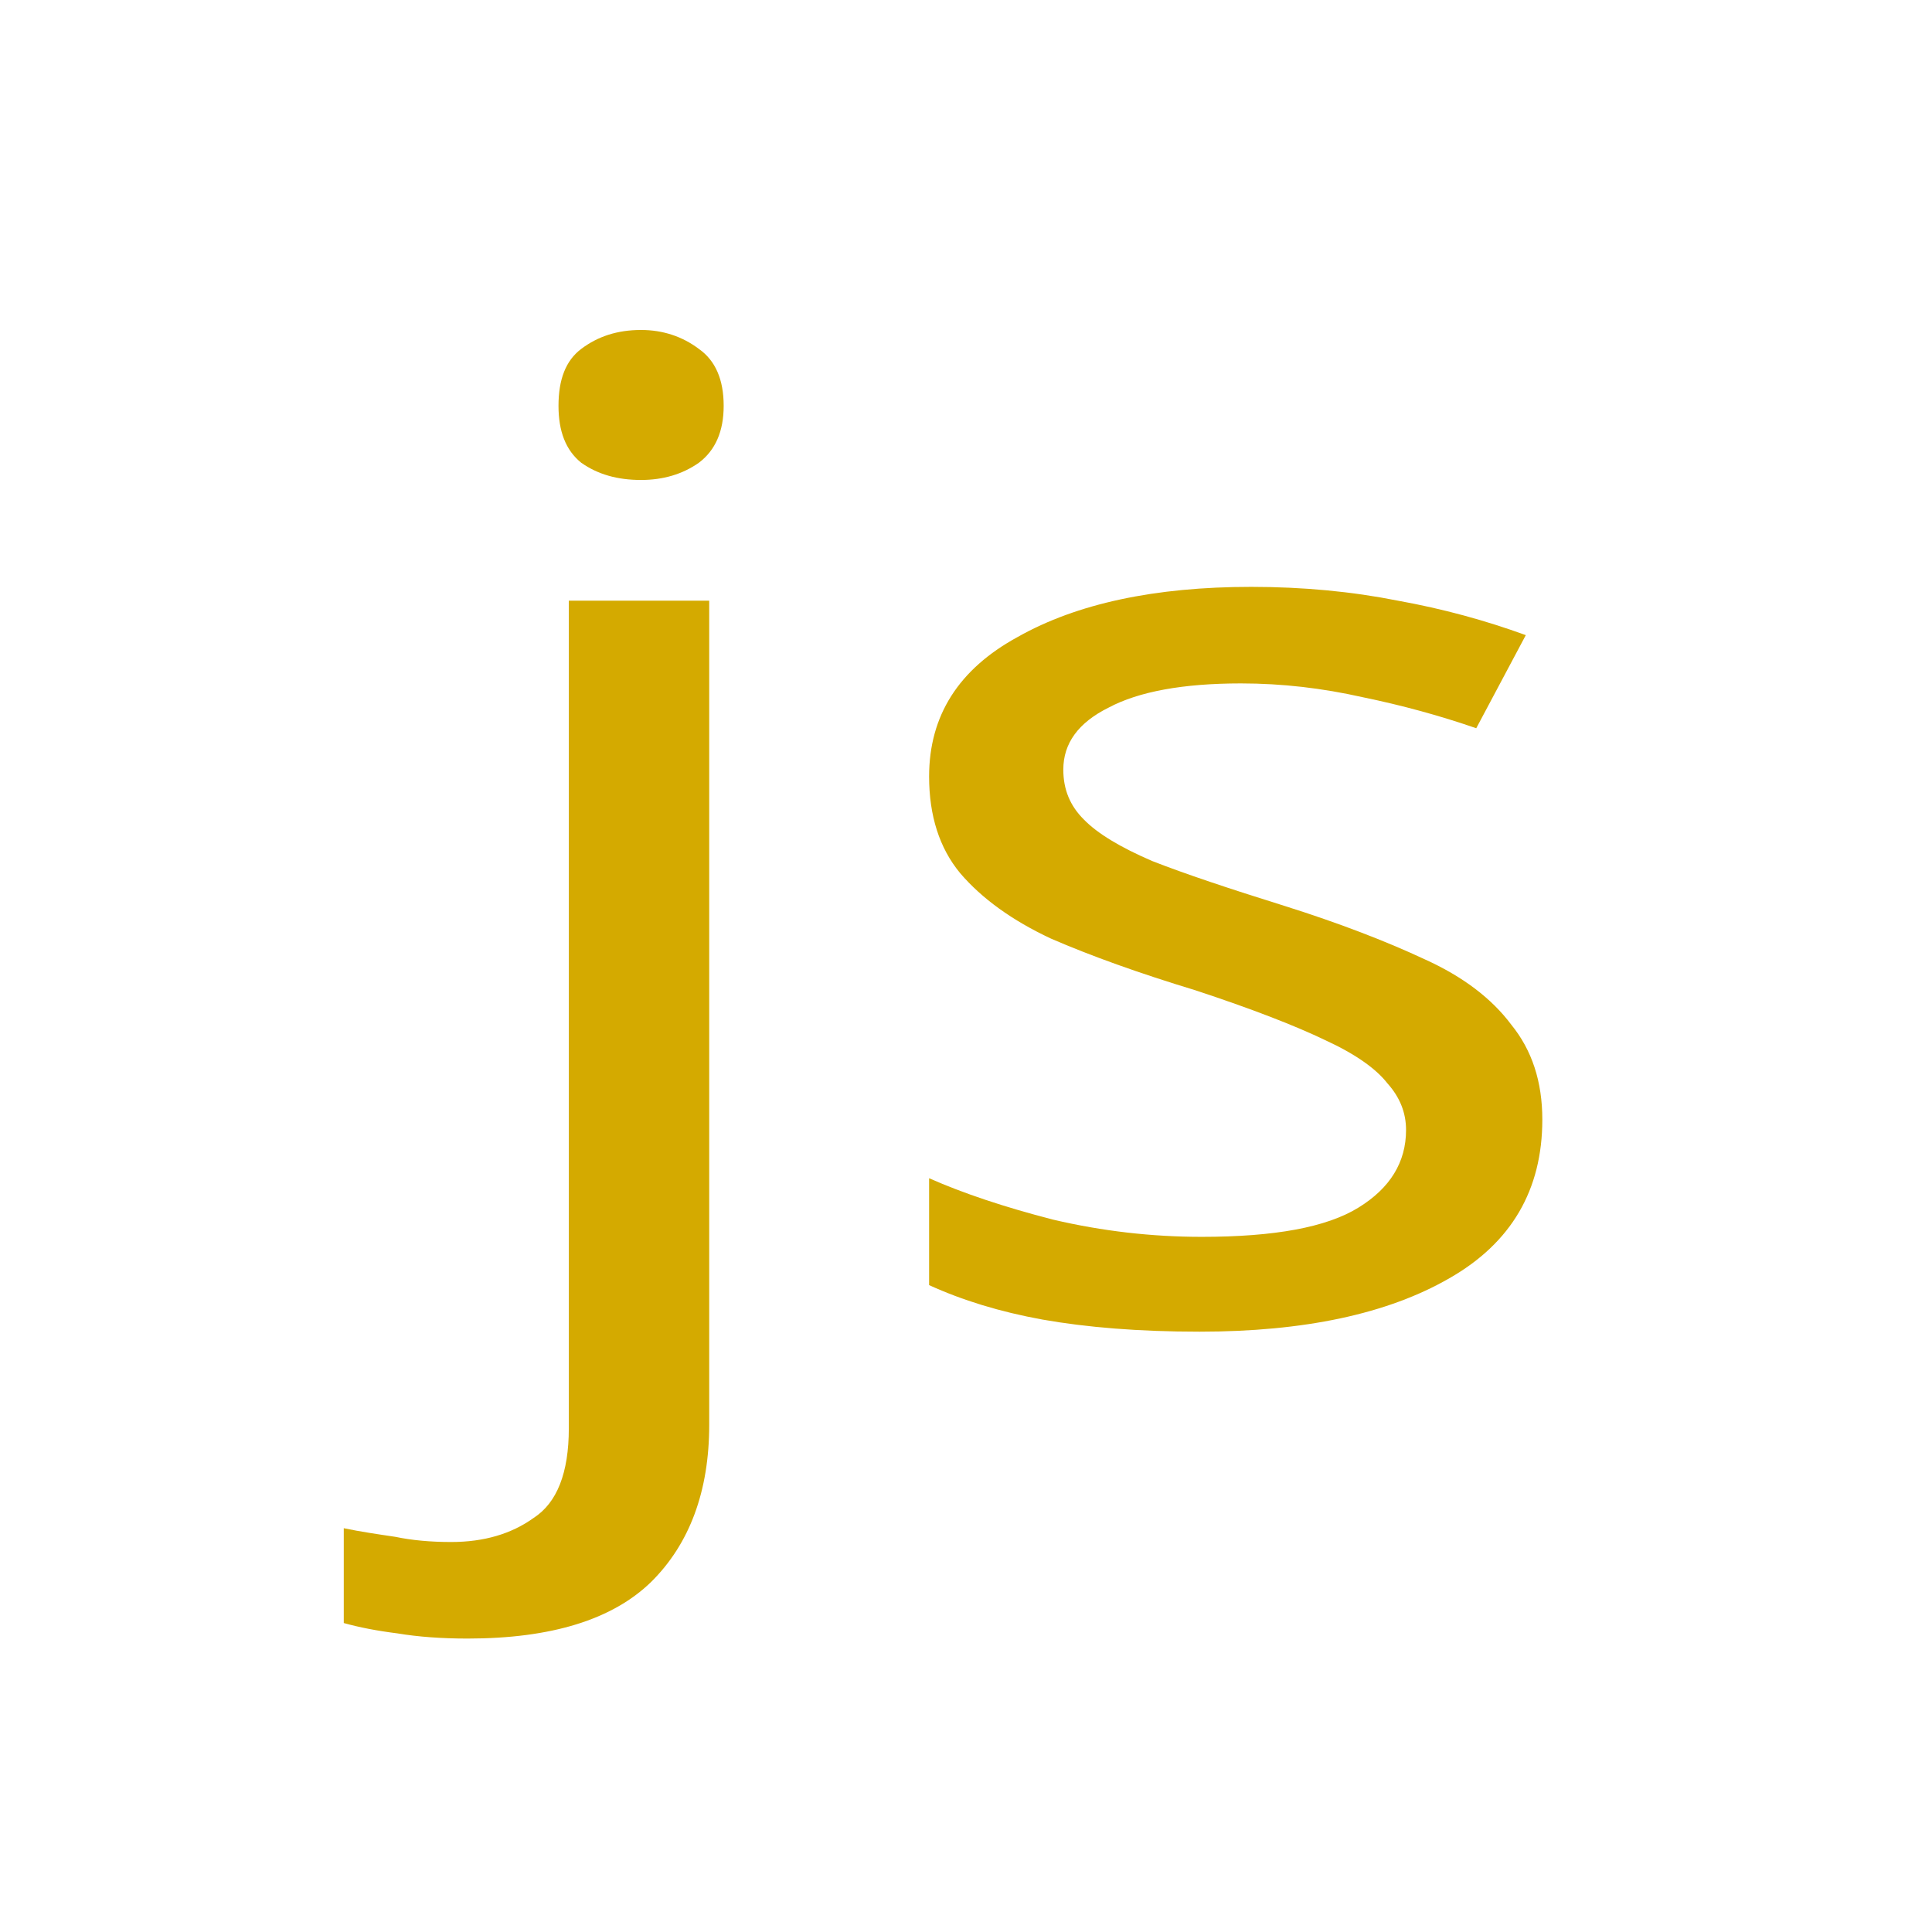
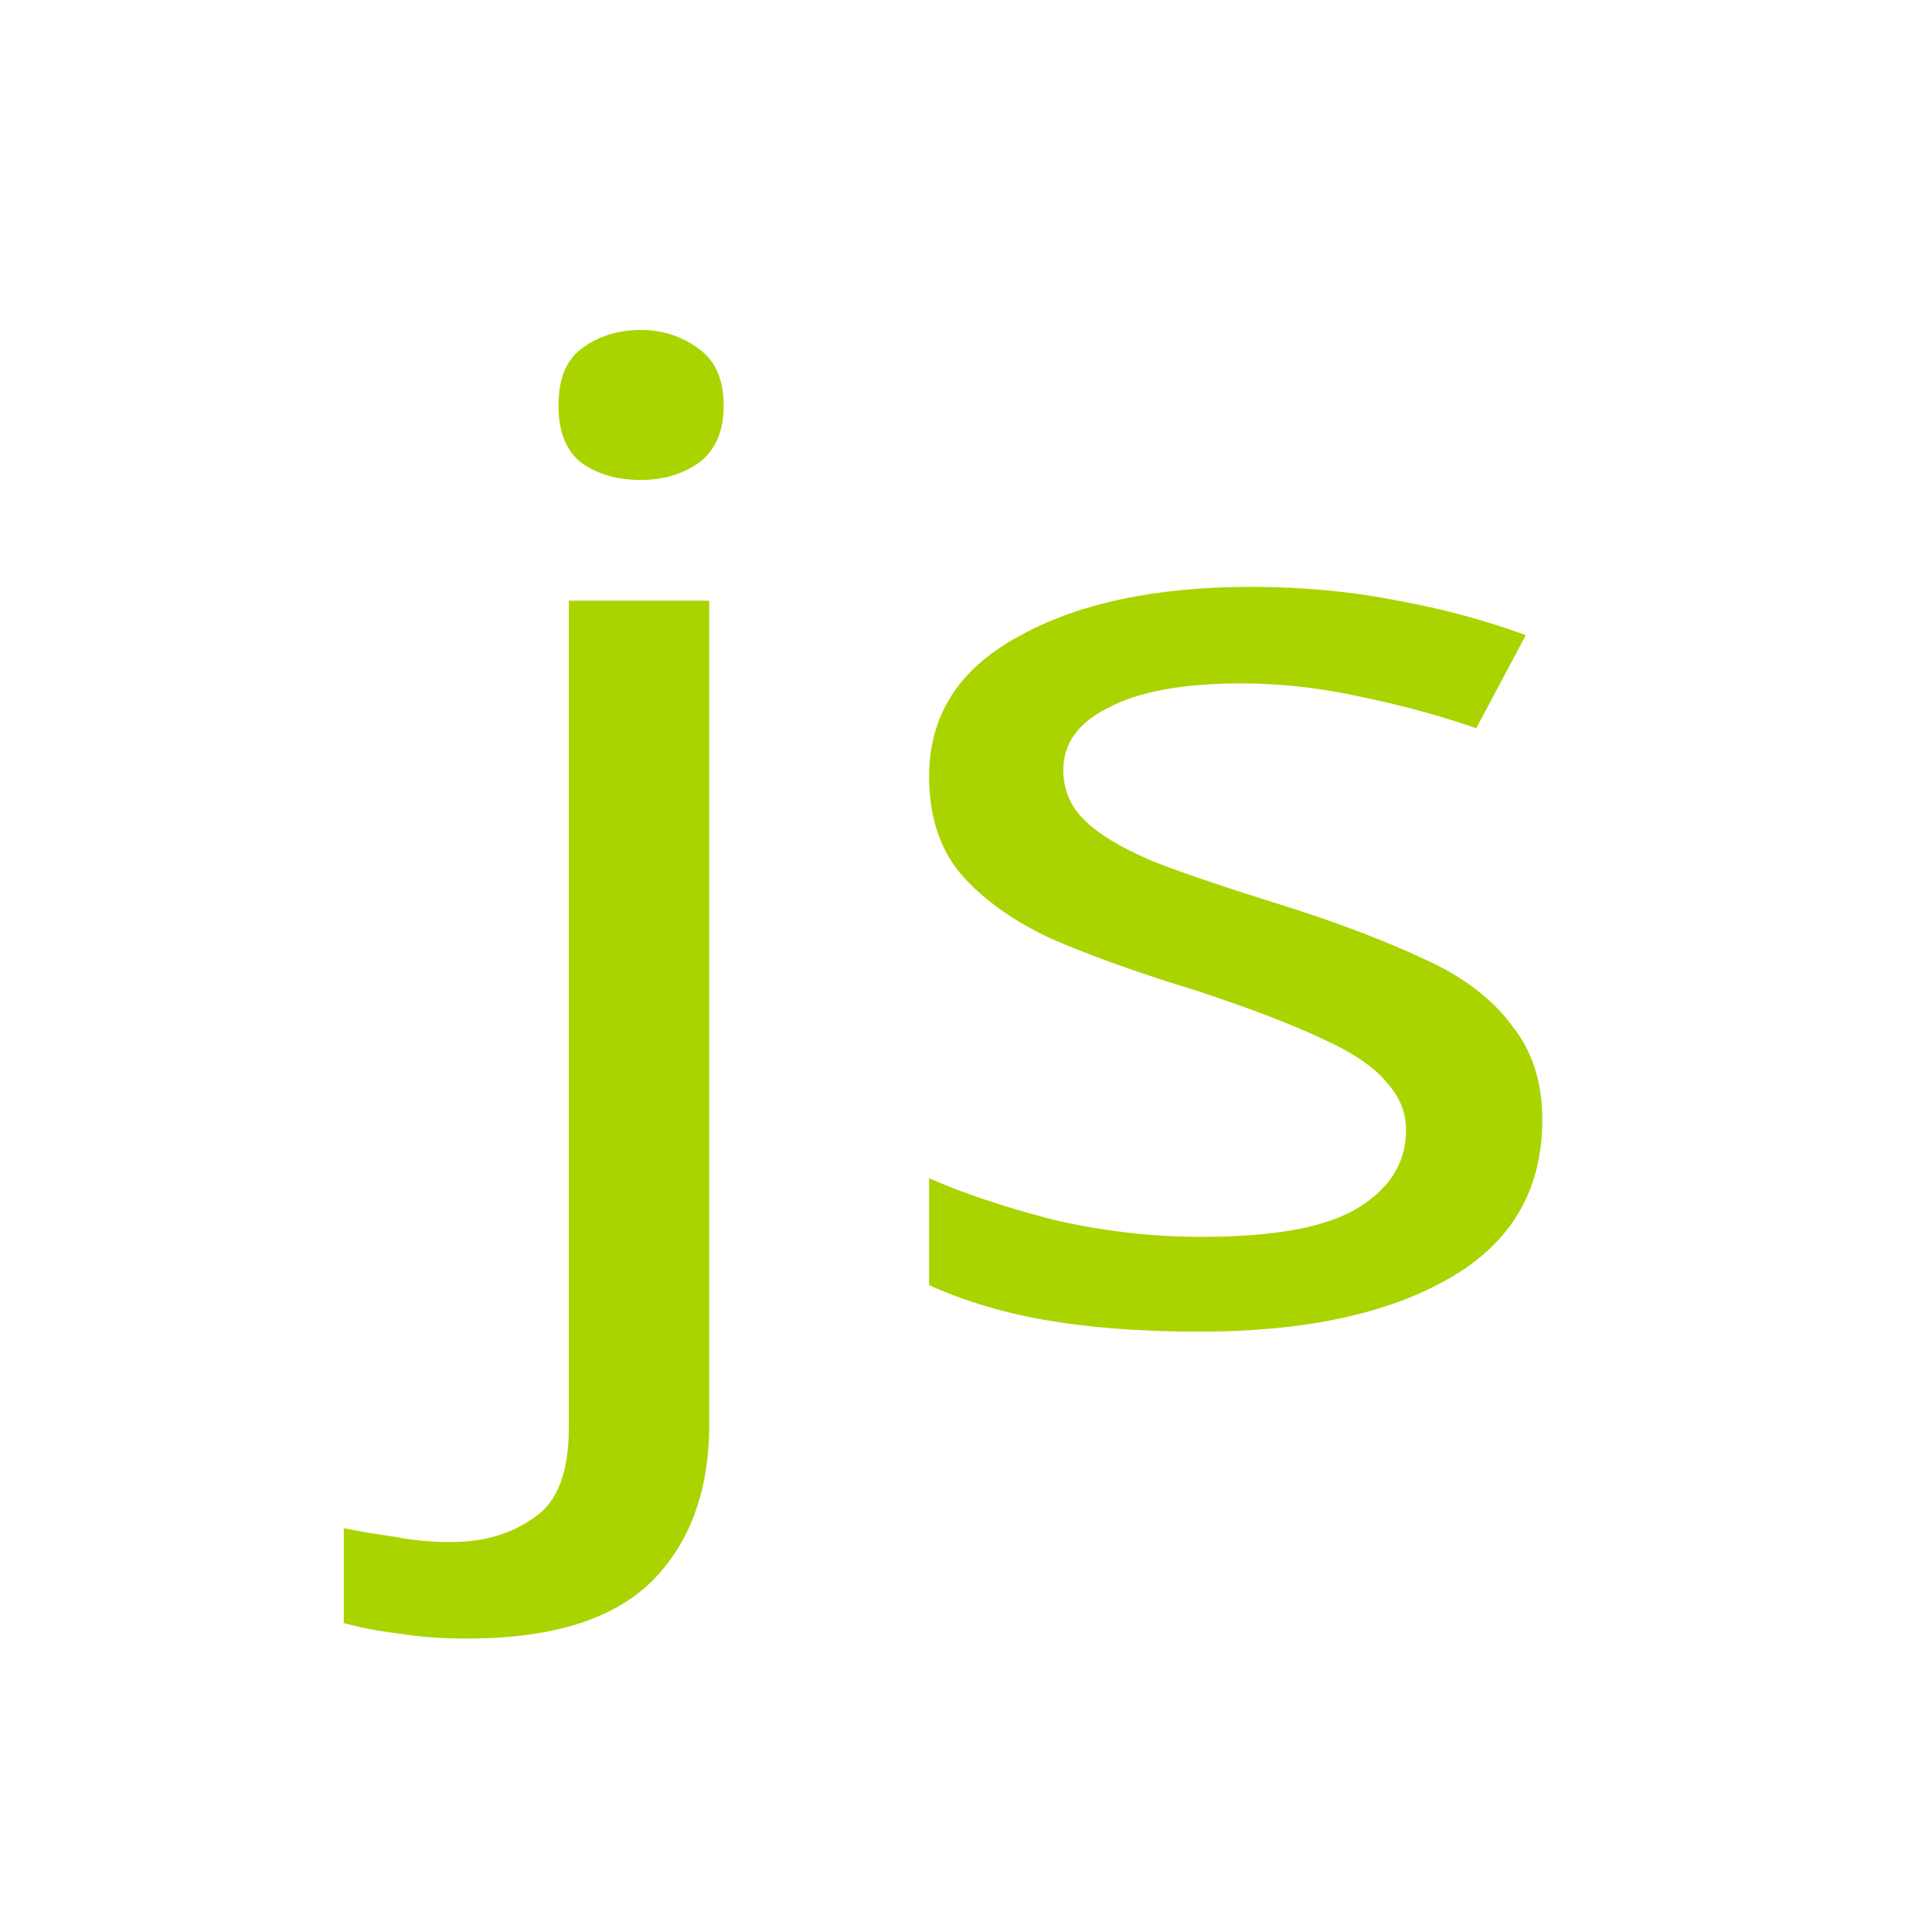
<svg xmlns="http://www.w3.org/2000/svg" width="16" height="16" viewBox="0 0 16 16" id="svg2" version="1.1">
  <defs id="defs4" />
  <g id="layer1" transform="translate(0,-1036.362)">
    <text xml:space="preserve" style="font-style:normal;font-variant:normal;font-weight:normal;font-stretch:normal;line-height:0%;font-family:Tahoma;-inkscape-font-specification:Tahoma;text-align:start;letter-spacing:0px;word-spacing:0px;writing-mode:lr-tb;text-anchor:start;fill:#000000;fill-opacity:1;stroke:none;stroke-width:1px;stroke-linecap:butt;stroke-linejoin:miter;stroke-opacity:1" x="8.3" y="1029.362" id="text4688">
      <tspan id="tspan4690" x="8.3" y="1029.362" style="font-size:12.5px;line-height:1.25"> </tspan>
    </text>
    <flowRoot xml:space="preserve" id="flowRoot6543" style="font-style:normal;font-variant:normal;font-weight:normal;font-stretch:normal;line-height:0.01%;font-family:Tahoma;-inkscape-font-specification:Tahoma;text-align:start;letter-spacing:0px;word-spacing:0px;writing-mode:lr-tb;text-anchor:start;fill:#000000;fill-opacity:1;stroke:none;stroke-width:1px;stroke-linecap:butt;stroke-linejoin:miter;stroke-opacity:1">
      <flowRegion id="flowRegion6545">
        <rect id="rect6547" width="41.1" height="35" x="-0.9" y="-7.4" style="font-style:normal;font-variant:normal;font-weight:normal;font-stretch:normal;font-size:12.5px;font-family:Tahoma;-inkscape-font-specification:Tahoma" />
      </flowRegion>
      <flowPara id="flowPara6549" style="font-size:12.5px;line-height:1.25"> </flowPara>
    </flowRoot>
-     <text xml:space="preserve" style="font-style:normal;font-variant:normal;font-weight:normal;font-stretch:normal;font-size:11.659px;line-height:0%;font-family:Tahoma;-inkscape-font-specification:Tahoma;text-align:start;letter-spacing:0px;word-spacing:0px;writing-mode:lr-tb;text-anchor:start;fill:#d4aa00;fill-opacity:1;stroke:none;stroke-width:1.166px;stroke-linecap:butt;stroke-linejoin:miter;stroke-opacity:1;" x="3.275" y="1146.064" id="text6539" transform="scale(1.094327,0.9138037)">
-       <tspan id="tspan6541" x="3.275" y="1146.064" style="font-style:normal;font-variant:normal;font-weight:normal;font-stretch:normal;font-size:12.145px;line-height:1.25;font-family:Tahoma;-inkscape-font-specification:Tahoma;fill:#d4aa00;fill-opacity:1;stroke-width:1.166px;">js</tspan>
+     <text xml:space="preserve" style="font-style:normal;font-variant:normal;font-weight:normal;font-stretch:normal;font-size:11.659px;line-height:0%;font-family:Tahoma;-inkscape-font-specification:Tahoma;text-align:start;letter-spacing:0px;word-spacing:0px;writing-mode:lr-tb;text-anchor:start;fill:#aad400;fill-opacity:1;stroke:none;stroke-width:1.166px;stroke-linecap:butt;stroke-linejoin:miter;stroke-opacity:1;" x="3.275" y="1146.064" id="text6539" transform="scale(1.094327,0.9138037)">
+       <tspan id="tspan6541" x="3.275" y="1146.064" style="font-style:normal;font-variant:normal;font-weight:normal;font-stretch:normal;font-size:12.145px;line-height:1.25;font-family:Tahoma;-inkscape-font-specification:Tahoma;fill:#aad400;fill-opacity:1;stroke-width:1.166px;">js</tspan>
    </text>
  </g>
</svg>
